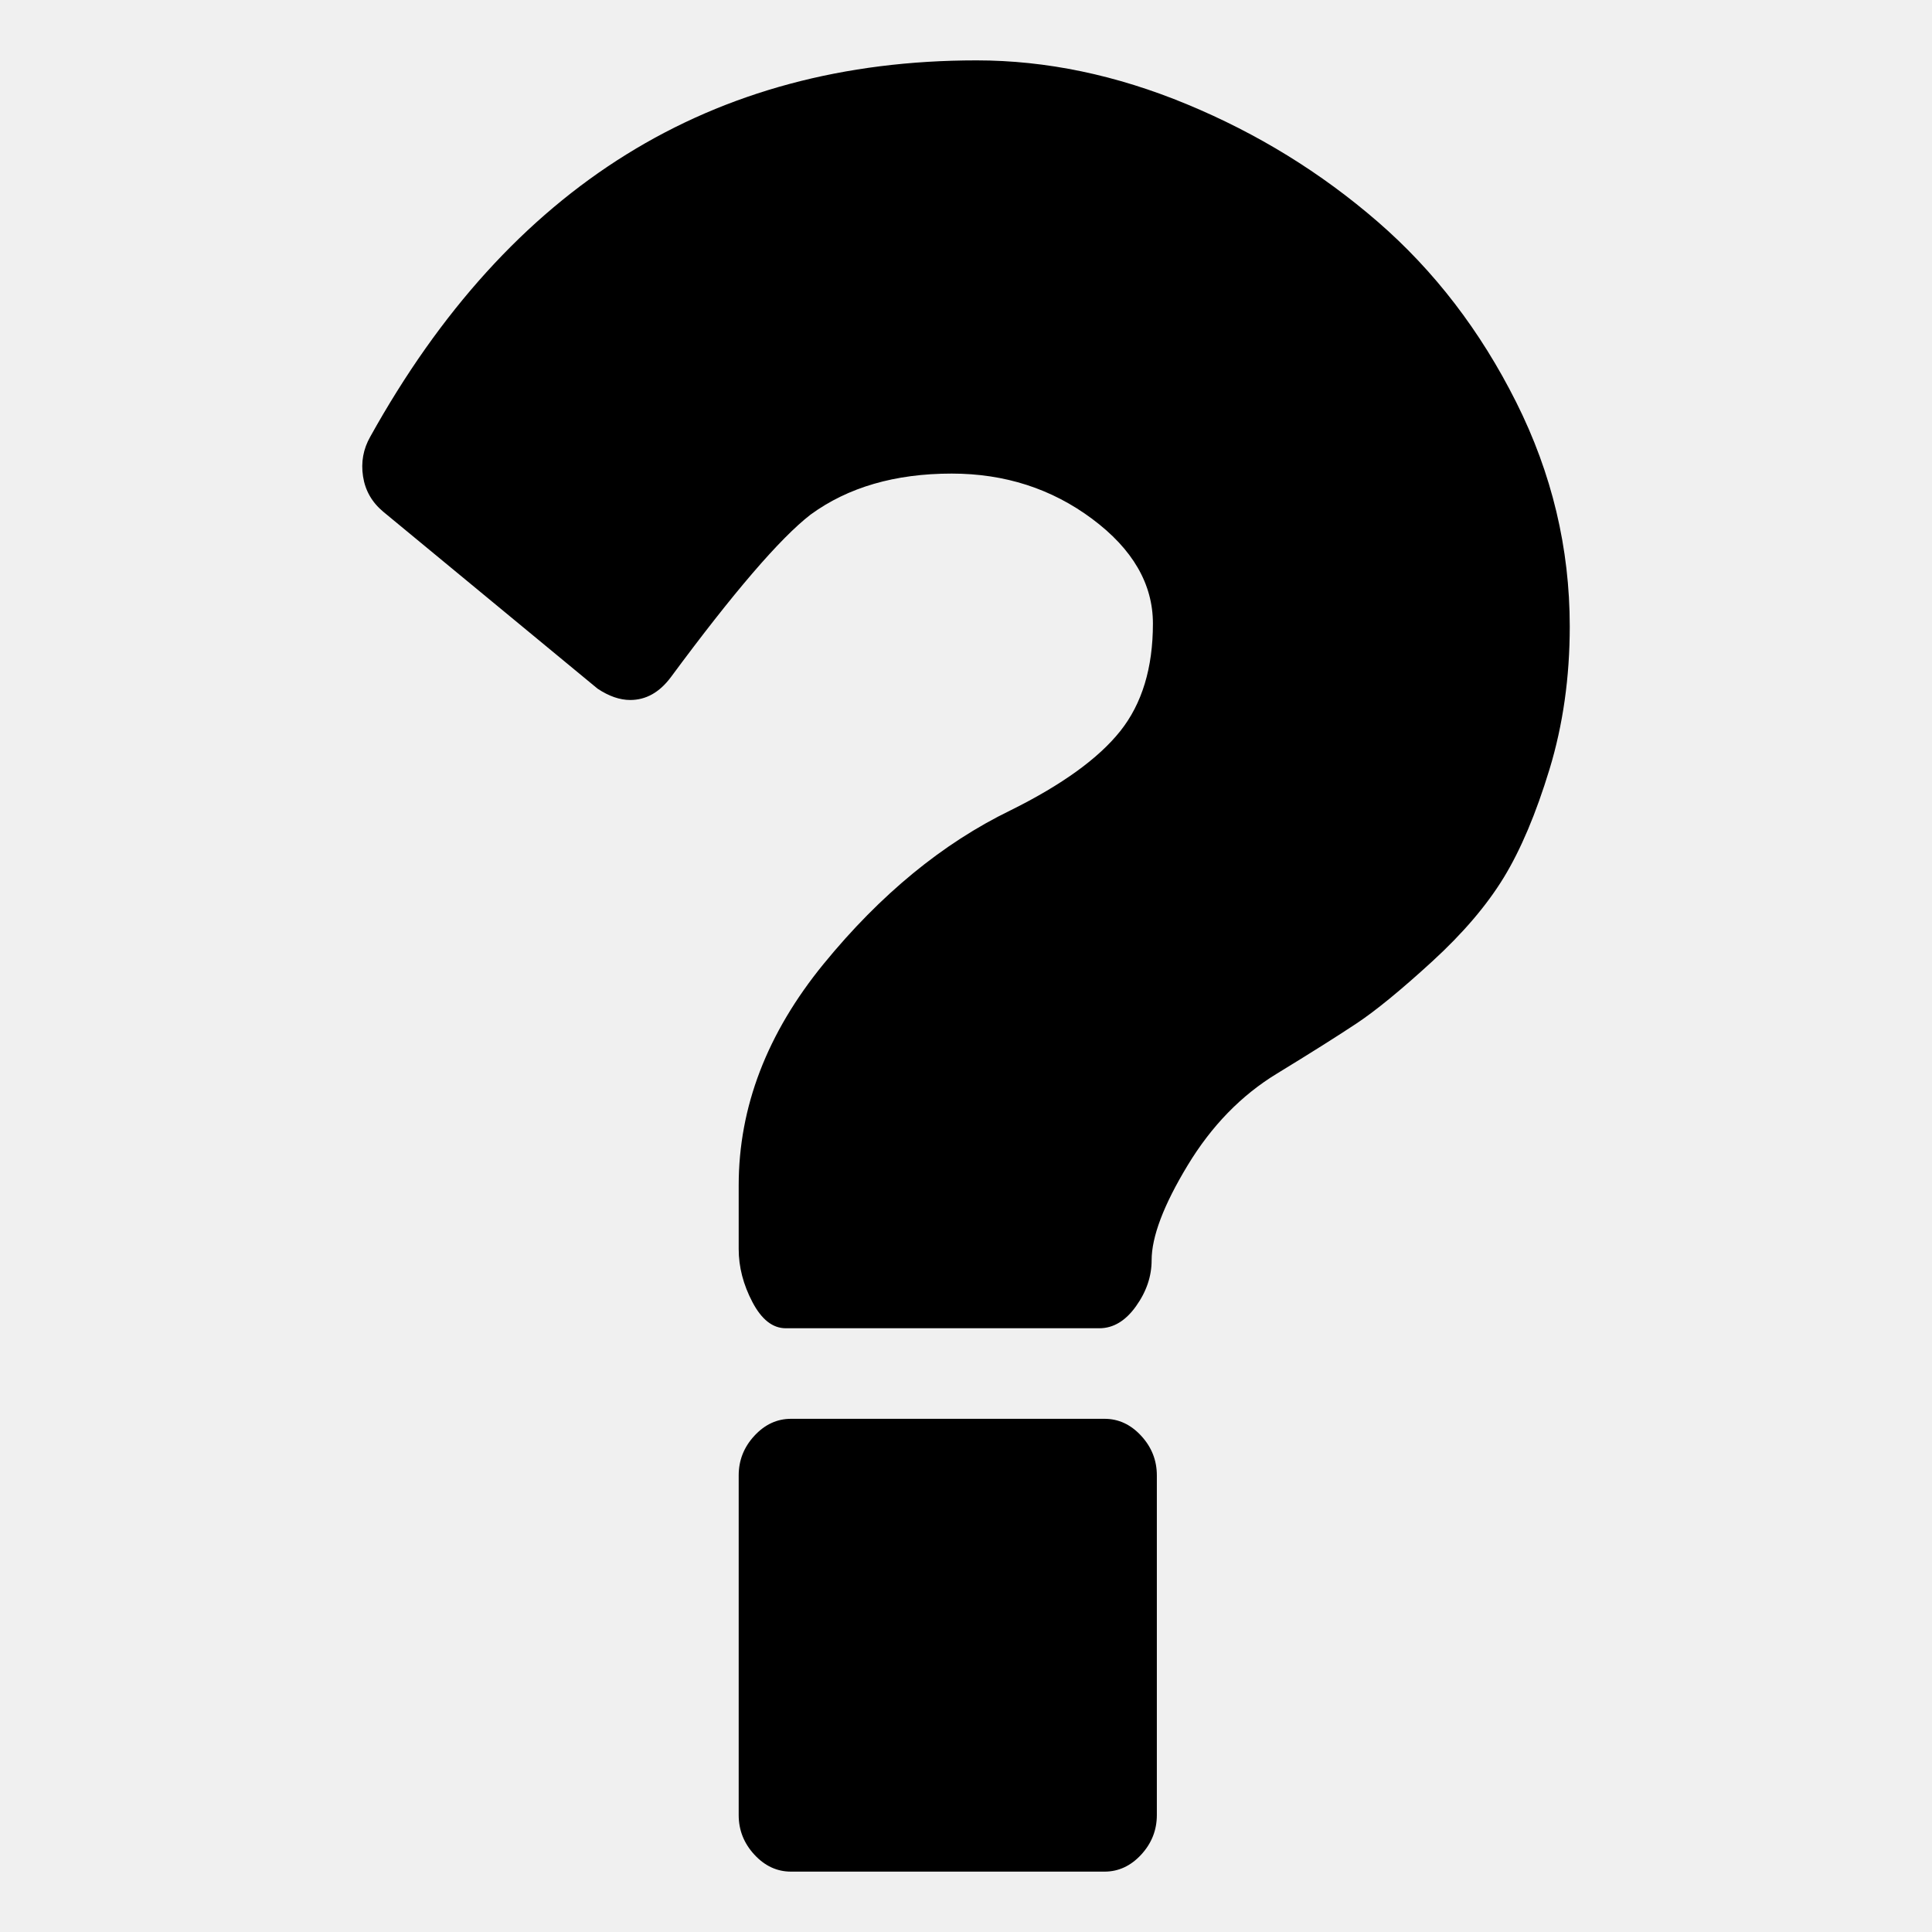
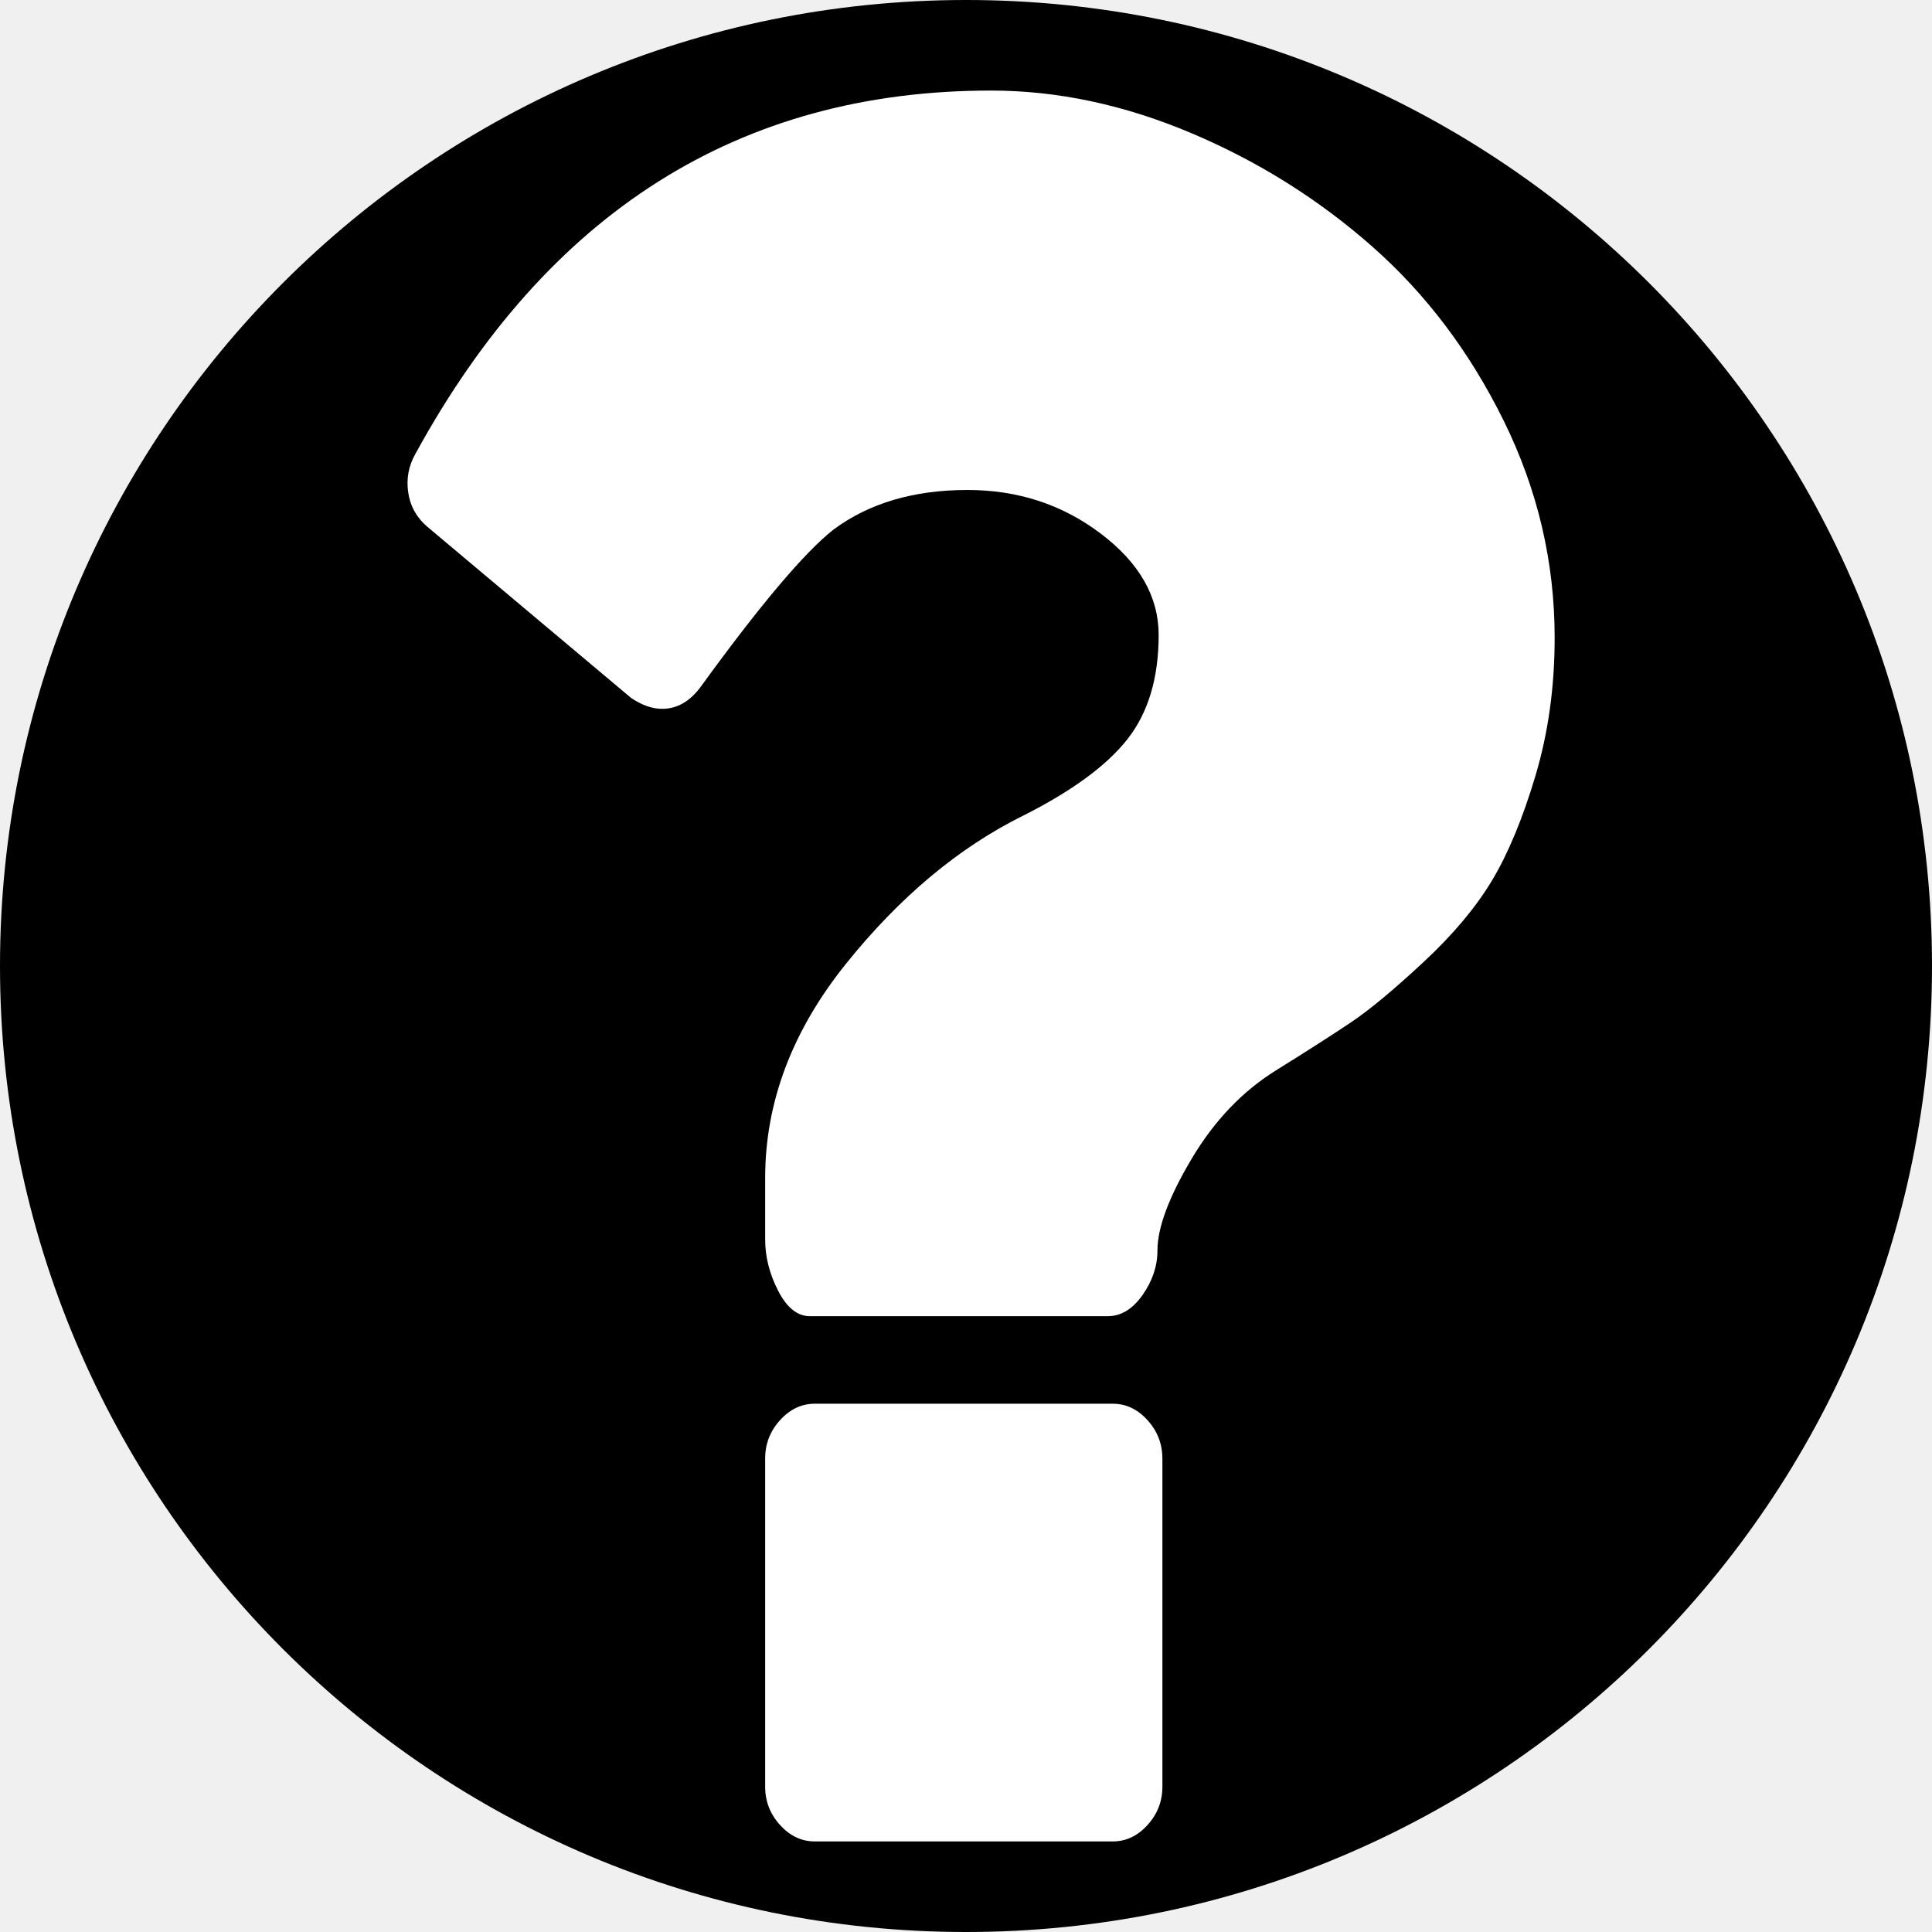
<svg xmlns="http://www.w3.org/2000/svg" height="64" width="64" version="1.1" id="svg4">
  <defs id="defs8" />
-   <path d="m 38.322,48.875 v 11.25 q 0,0.75 -0.519,1.313 Q 37.283,62 36.59,62 H 26.202 Q 25.509,62 24.99,61.438 24.47,60.875 24.47,60.125 v -11.25 q 0,-0.75 0.519,-1.312 Q 25.509,47 26.202,47 h 10.389 q 0.693,0 1.212,0.563 Q 38.322,48.125 38.322,48.875 Z M 52,20.75 q 0,2.531 -0.671,4.734 -0.671,2.203 -1.515,3.586 -0.844,1.383 -2.381,2.789 -1.537,1.406 -2.489,2.039 -0.952,0.633 -2.64,1.664 -1.775,1.078 -2.965,3.047 -1.19,1.969 -1.19,3.141 0,0.797 -0.519,1.523 Q 37.11,44 36.417,44 H 26.029 q -0.649,0 -1.104,-0.867 -0.455,-0.867 -0.455,-1.758 v -2.109 q 0,-3.891 2.814,-7.336 2.814,-3.445 6.19,-5.086 2.554,-1.266 3.636,-2.625 1.082,-1.359 1.082,-3.562 0,-1.969 -2.013,-3.469 -2.013,-1.5 -4.653,-1.5 -2.814,0 -4.675,1.359 -1.515,1.172 -4.632,5.391 -0.563,0.75 -1.342,0.75 -0.519,0 -1.082,-0.375 L 12.697,16.953 Q 12.134,16.484 12.026,15.781 11.918,15.078 12.264,14.469 19.19,2 32.348,2 q 3.463,0 6.969,1.453 3.506,1.453 6.32,3.891 2.814,2.438 4.588,5.977 Q 52,16.859 52,20.75 Z" id="path2" style="stroke-width:0.045" />
+   <g id="g13">
+     <circle r="32" cy="32" cx="32" id="path11" style="fill:#000000" />
+     <path style="fill:#ffffff;stroke-width:0.043" id="path2" d="m 38.506,48.312 v 10.875 q 0,0.725 -0.493,1.269 Q 37.519,61 36.861,61 H 26.992 Q 26.334,61 25.84,60.456 25.347,59.913 25.347,59.188 v -10.875 q 0,-0.725 0.493,-1.269 Q 26.334,46.5 26.992,46.5 h 9.869 q 0.658,0 1.151,0.544 0.493,0.544 0.493,1.269 z M 51.5,21.125 q 0,2.447 -0.637,4.577 -0.637,2.13 -1.439,3.466 -0.802,1.337 -2.262,2.696 -1.46,1.359 -2.364,1.971 -0.905,0.612 -2.508,1.609 -1.686,1.042 -2.817,2.945 -1.131,1.903 -1.131,3.036 0,0.77 -0.493,1.473 Q 37.354,43.6 36.696,43.6 H 26.827 Q 26.21,43.6 25.779,42.762 25.347,41.923 25.347,41.062 v -2.039 q 0,-3.761 2.673,-7.091 2.673,-3.33 5.88,-4.916 2.426,-1.223 3.454,-2.538 1.028,-1.314 1.028,-3.444 0,-1.903 -1.912,-3.353 -1.912,-1.45 -4.421,-1.45 -2.673,0 -4.441,1.314 -1.439,1.133 -4.4,5.211 -0.535,0.725 -1.275,0.725 -0.493,0 -1.028,-0.362 L 14.162,17.455 Q 13.627,17.002 13.524,16.322 13.422,15.642 13.751,15.053 20.33,3 32.831,3 q 3.29,0 6.621,1.405 3.331,1.405 6.004,3.761 2.673,2.356 4.359,5.777 Q 51.5,17.364 51.5,21.125 Z" />
+   </g>
</svg>
